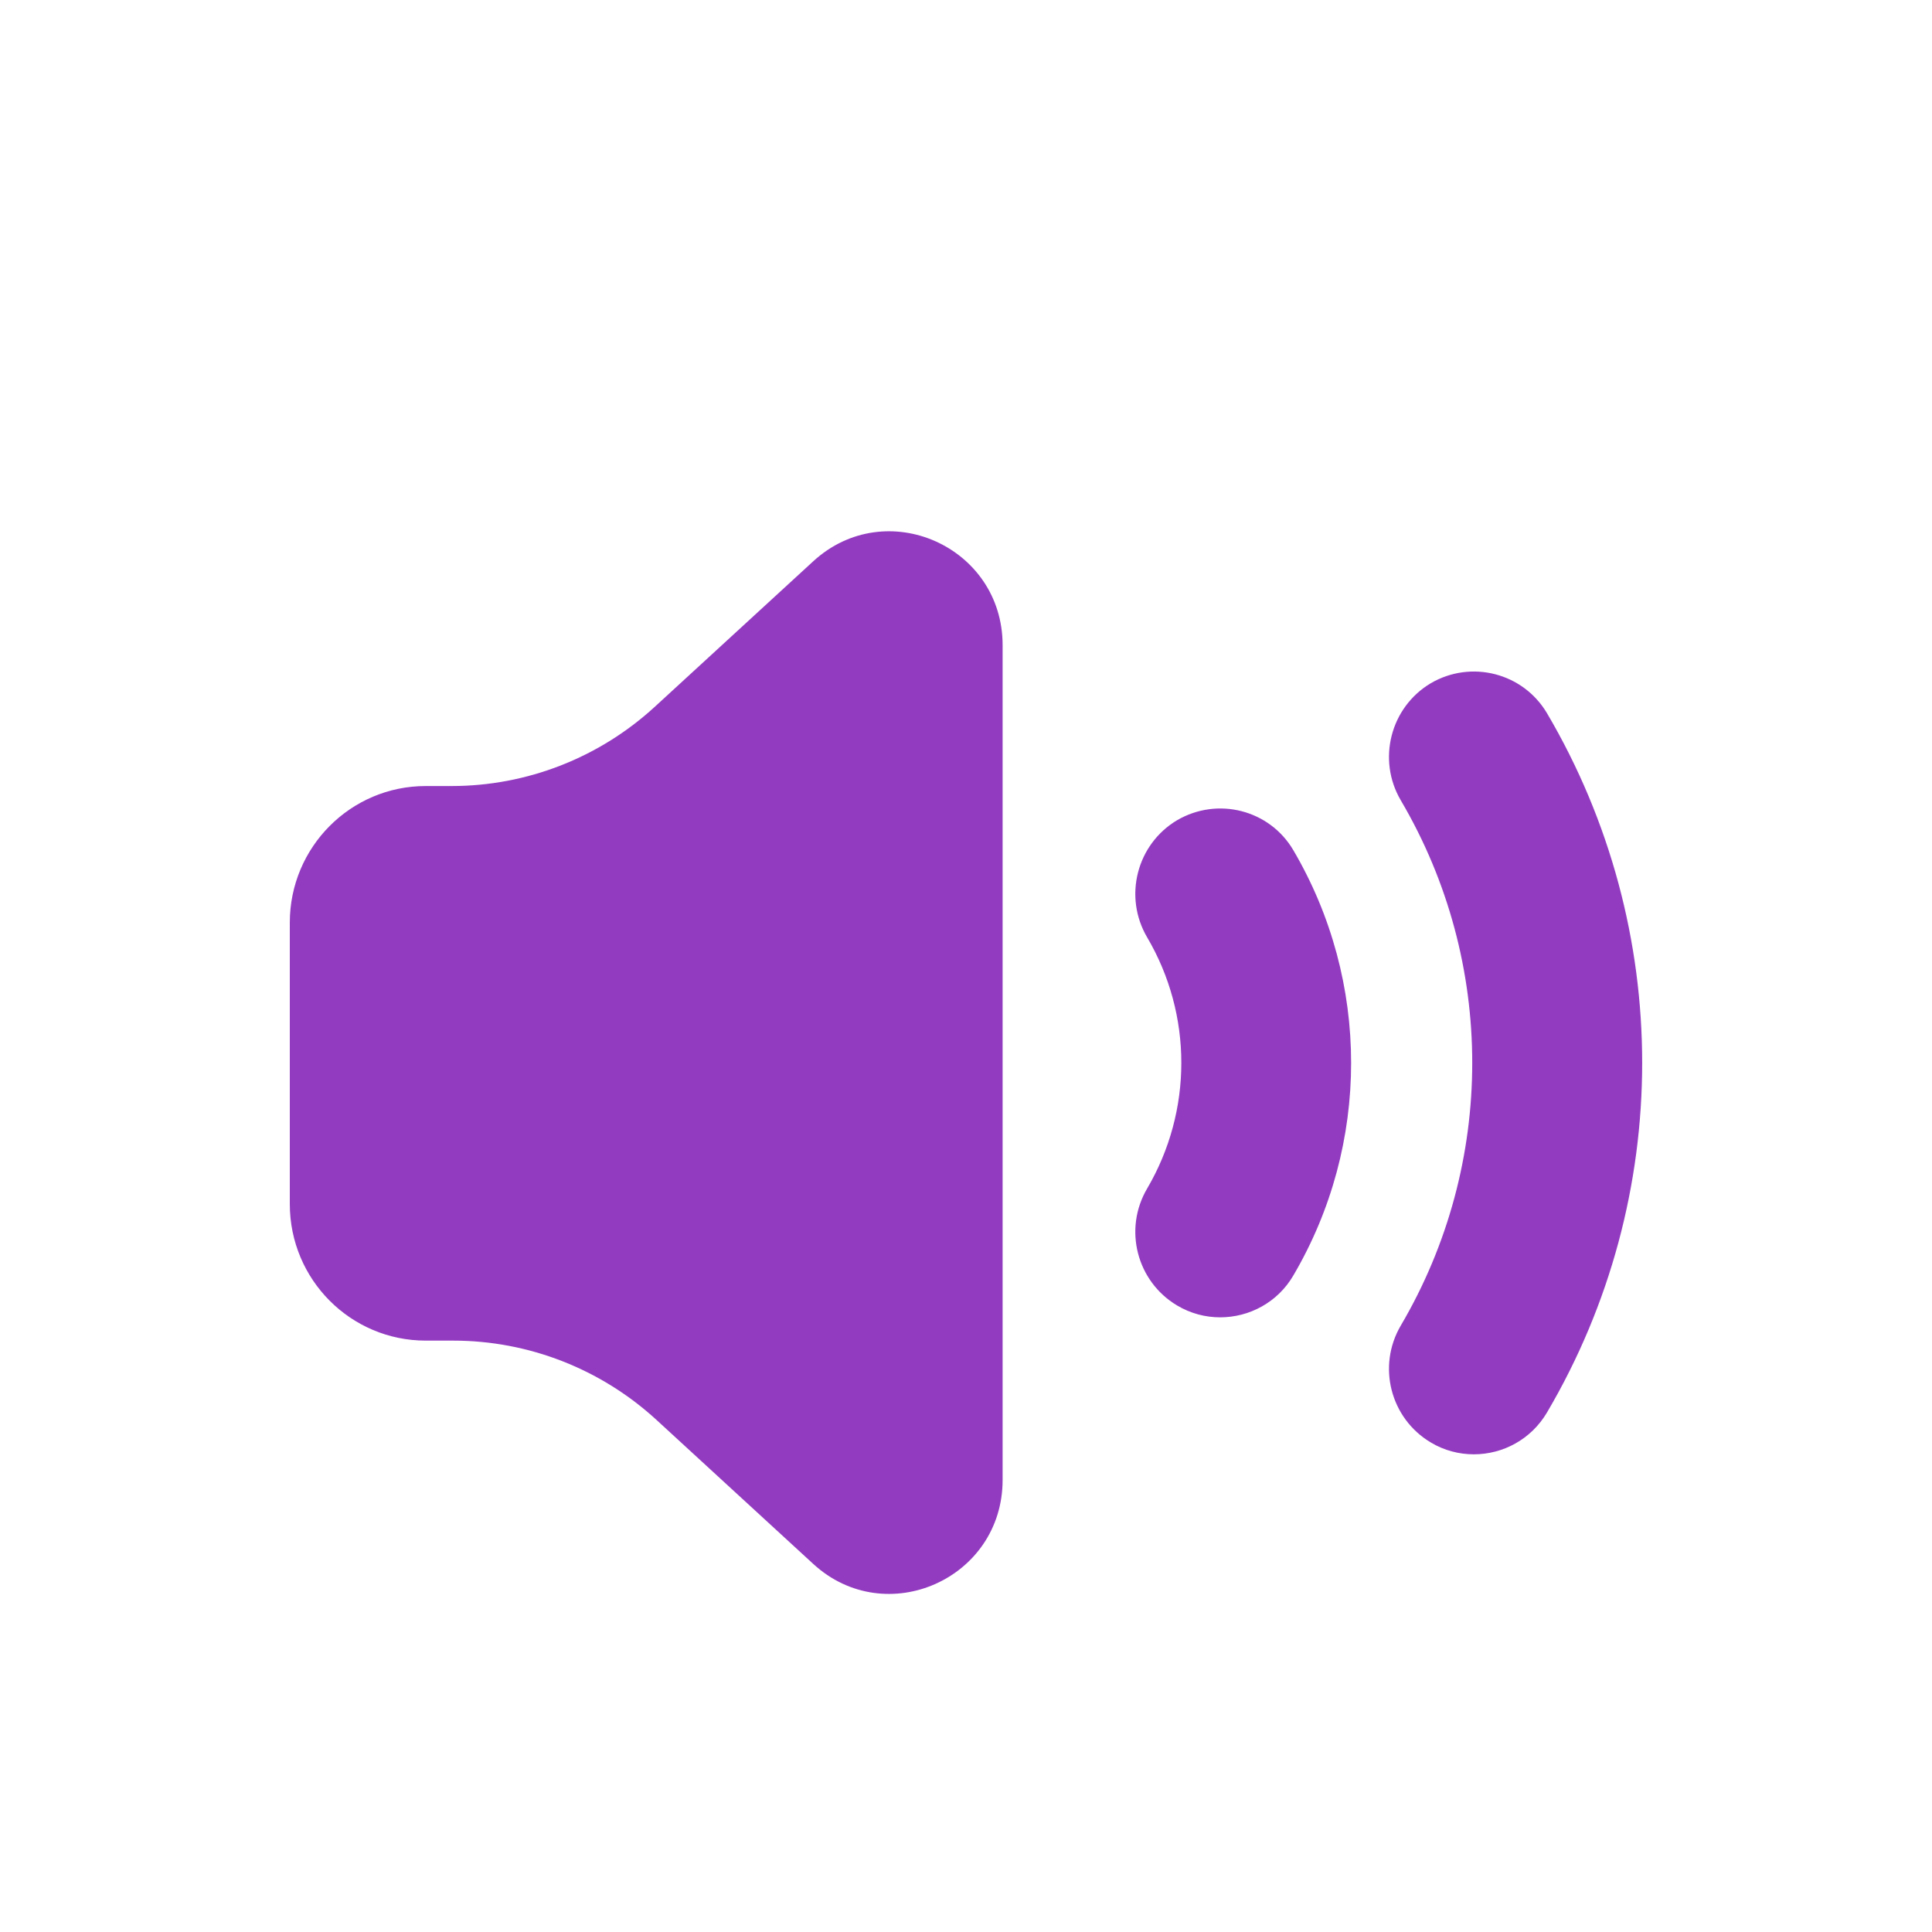
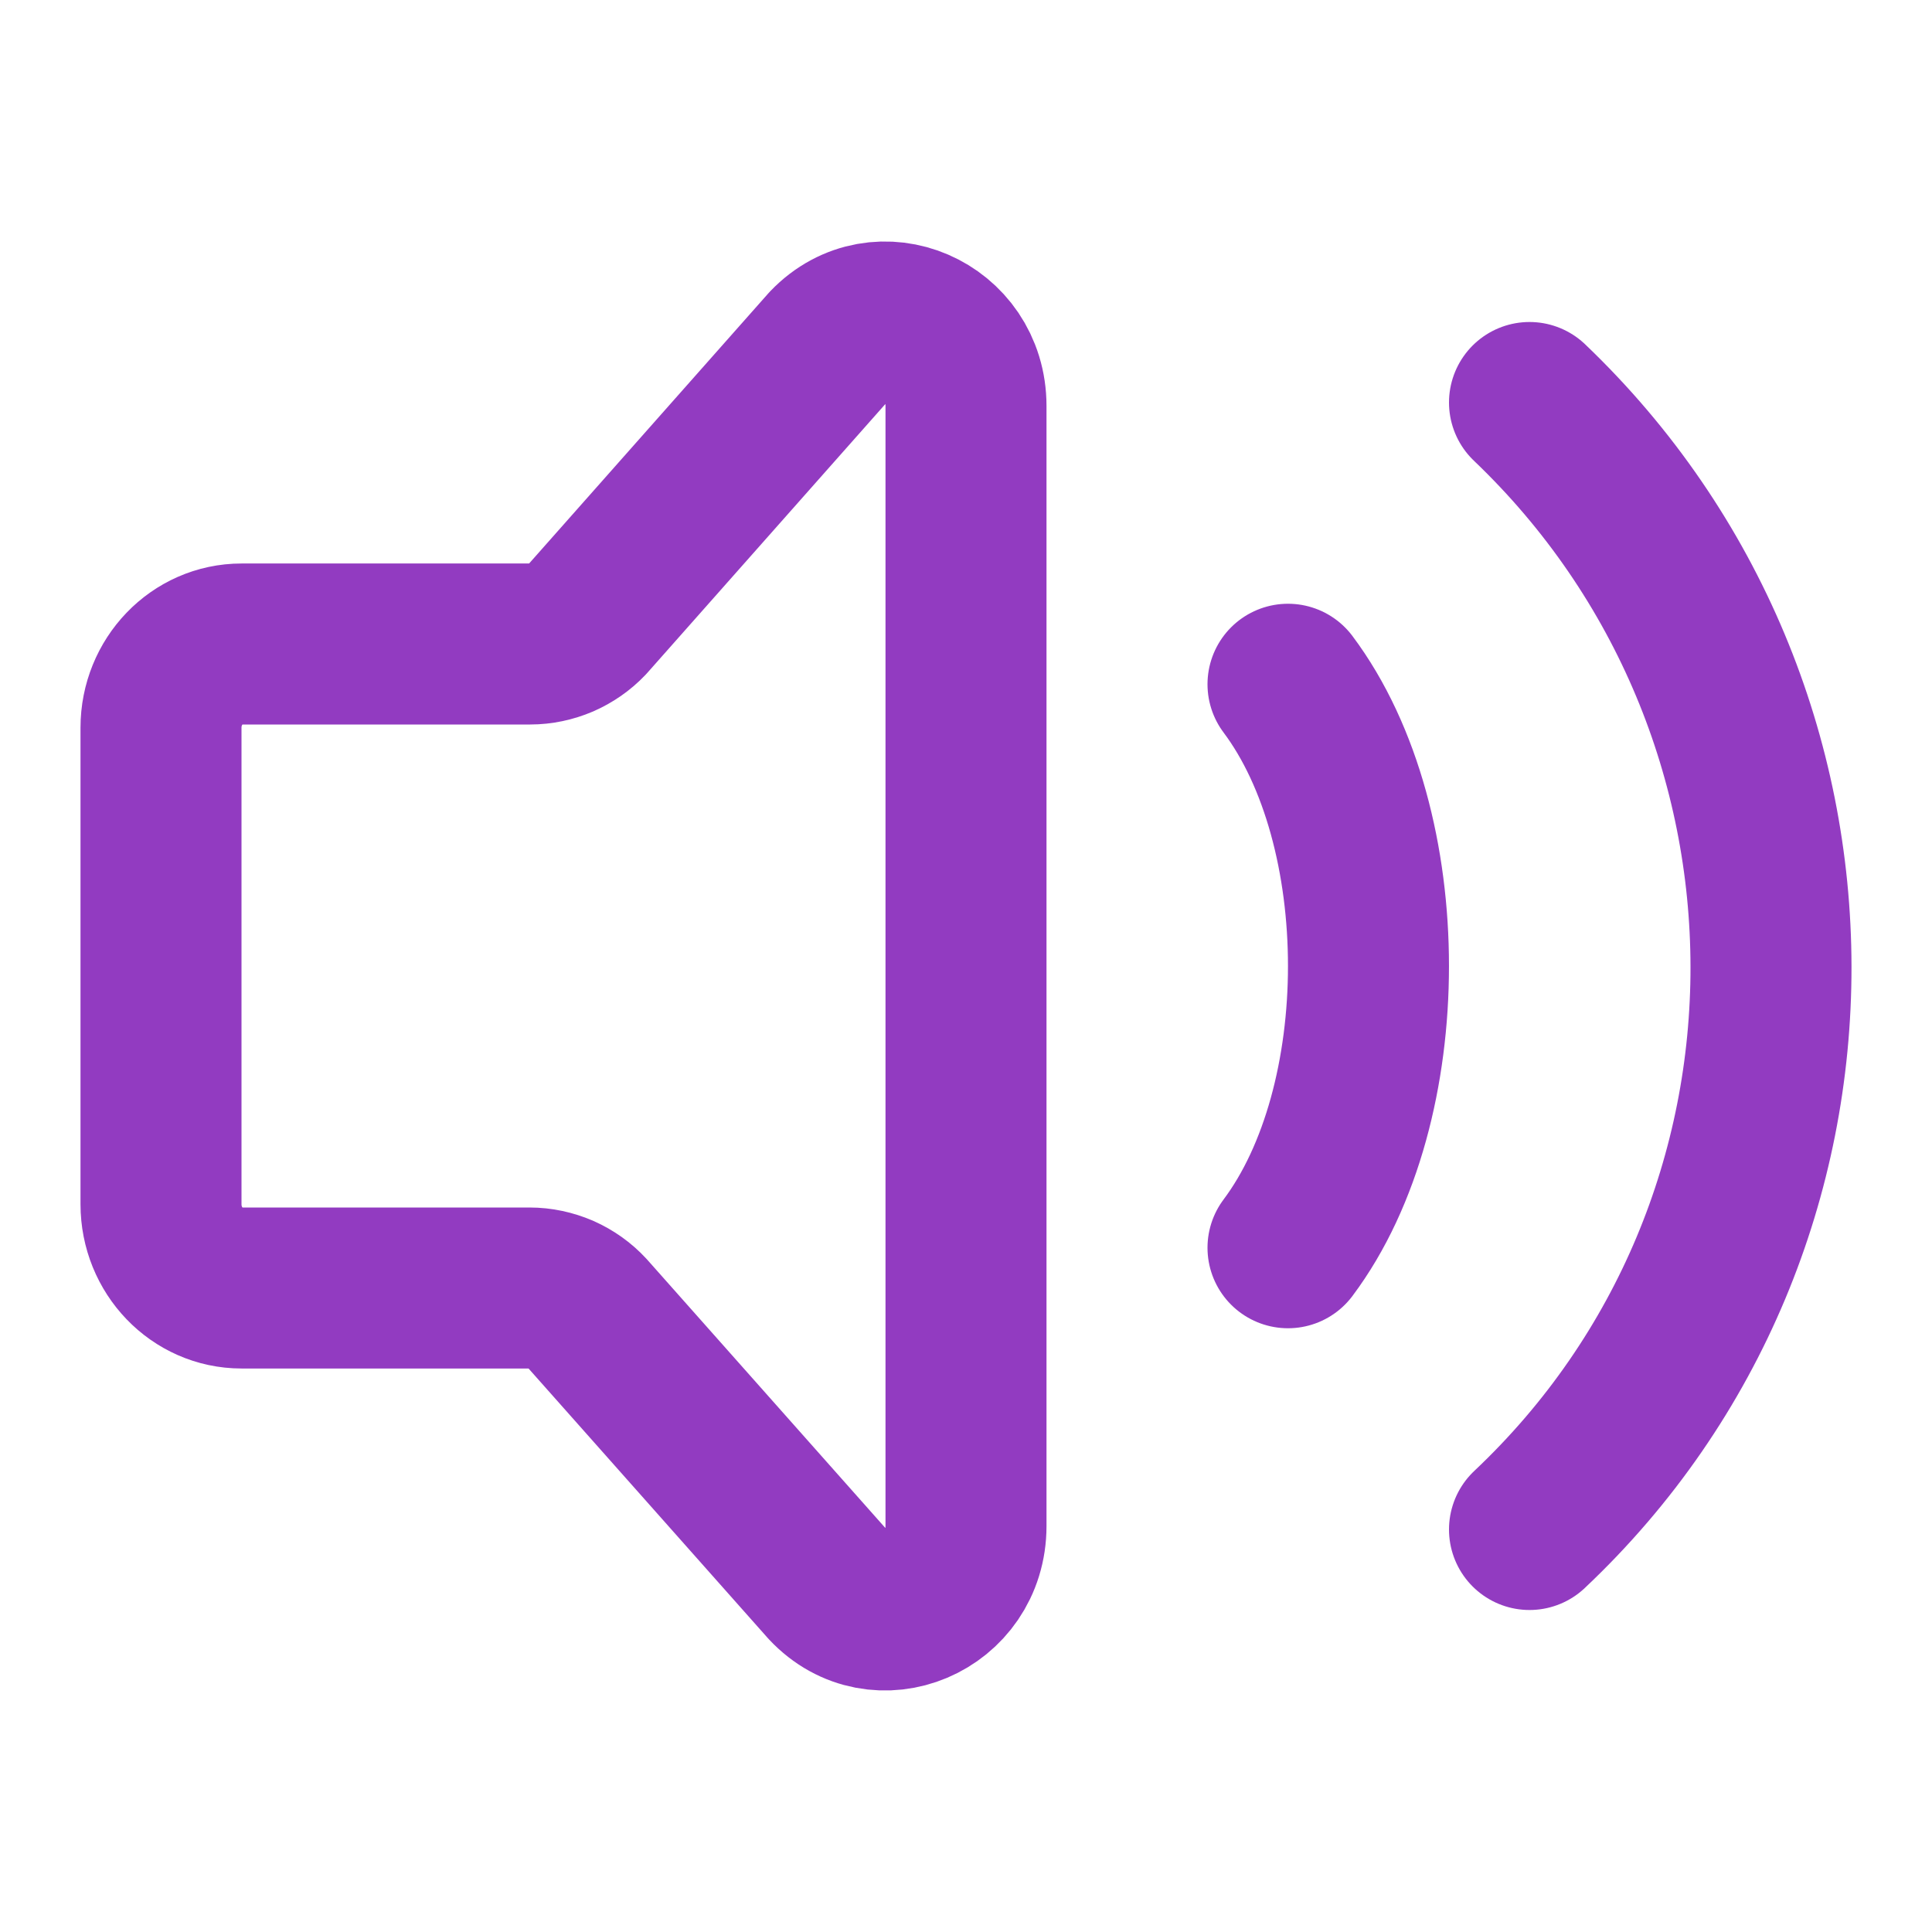
- <svg xmlns="http://www.w3.org/2000/svg" width="20px" height="20px" viewBox="0 0 20 20" version="1.1">
-   <defs />
-   <g id="Sounds-V1" stroke="none" stroke-width="1" fill="none" fill-rule="evenodd">
-     <path d="M12.631,13.637 C12.48,13.637 12.326,13.598 12.185,13.514 C11.767,13.265 11.628,12.724 11.875,12.304 C12.347,11.5 12.347,10.505 11.875,9.703 C11.628,9.282 11.767,8.74 12.185,8.491 C12.607,8.245 13.144,8.384 13.389,8.802 C14.186,10.16 14.186,11.846 13.389,13.203 C13.226,13.483 12.932,13.637 12.631,13.637 Z M15.257,15.055 C15.106,15.055 14.95,15.016 14.811,14.932 C14.393,14.683 14.254,14.142 14.501,13.722 C15.487,12.045 15.487,9.96 14.501,8.285 C14.254,7.865 14.393,7.322 14.811,7.073 C15.23,6.828 15.767,6.965 16.015,7.384 C17.328,9.615 17.328,12.39 16.015,14.621 C15.85,14.901 15.558,15.055 15.257,15.055 Z M10.379,6.679 L10.379,15.32 C10.379,16.344 9.172,16.88 8.419,16.19 L6.795,14.698 C6.219,14.17 5.47,13.878 4.691,13.878 L4.407,13.878 C3.63,13.878 3,13.246 3,12.464 L3,9.551 C3,8.77 3.63,8.137 4.407,8.137 L4.675,8.137 C5.454,8.137 6.204,7.844 6.779,7.316 L8.419,5.81 C9.172,5.12 10.379,5.656 10.379,6.679 Z" id="Combined-Shape" fill="#923BC1" />
-   </g>
+ <svg xmlns="http://www.w3.org/2000/svg" width="24" height="24" viewBox="0 0 24 24" fill="none">
+   <path d="M16 8.5C17.333 10.278 17.333 13.722 16 15.5M19 5C22.988 8.808 23.012 15.217 19 19M2 14.959V9.04C2 8.466 2.448 8 3 8H6.586C6.718 8 6.849 7.972 6.971 7.92C7.092 7.867 7.202 7.791 7.293 7.695L10.293 4.307C10.923 3.651 12 4.116 12 5.043V18.957C12 19.891 10.91 20.352 10.284 19.683L7.294 16.314C7.203 16.215 7.092 16.137 6.969 16.082C6.845 16.029 6.713 16 6.578 16H3C2.448 16 2 15.534 2 14.959Z" stroke="#923BC1" stroke-width="2" stroke-linecap="round" stroke-linejoin="round" />
</svg>
